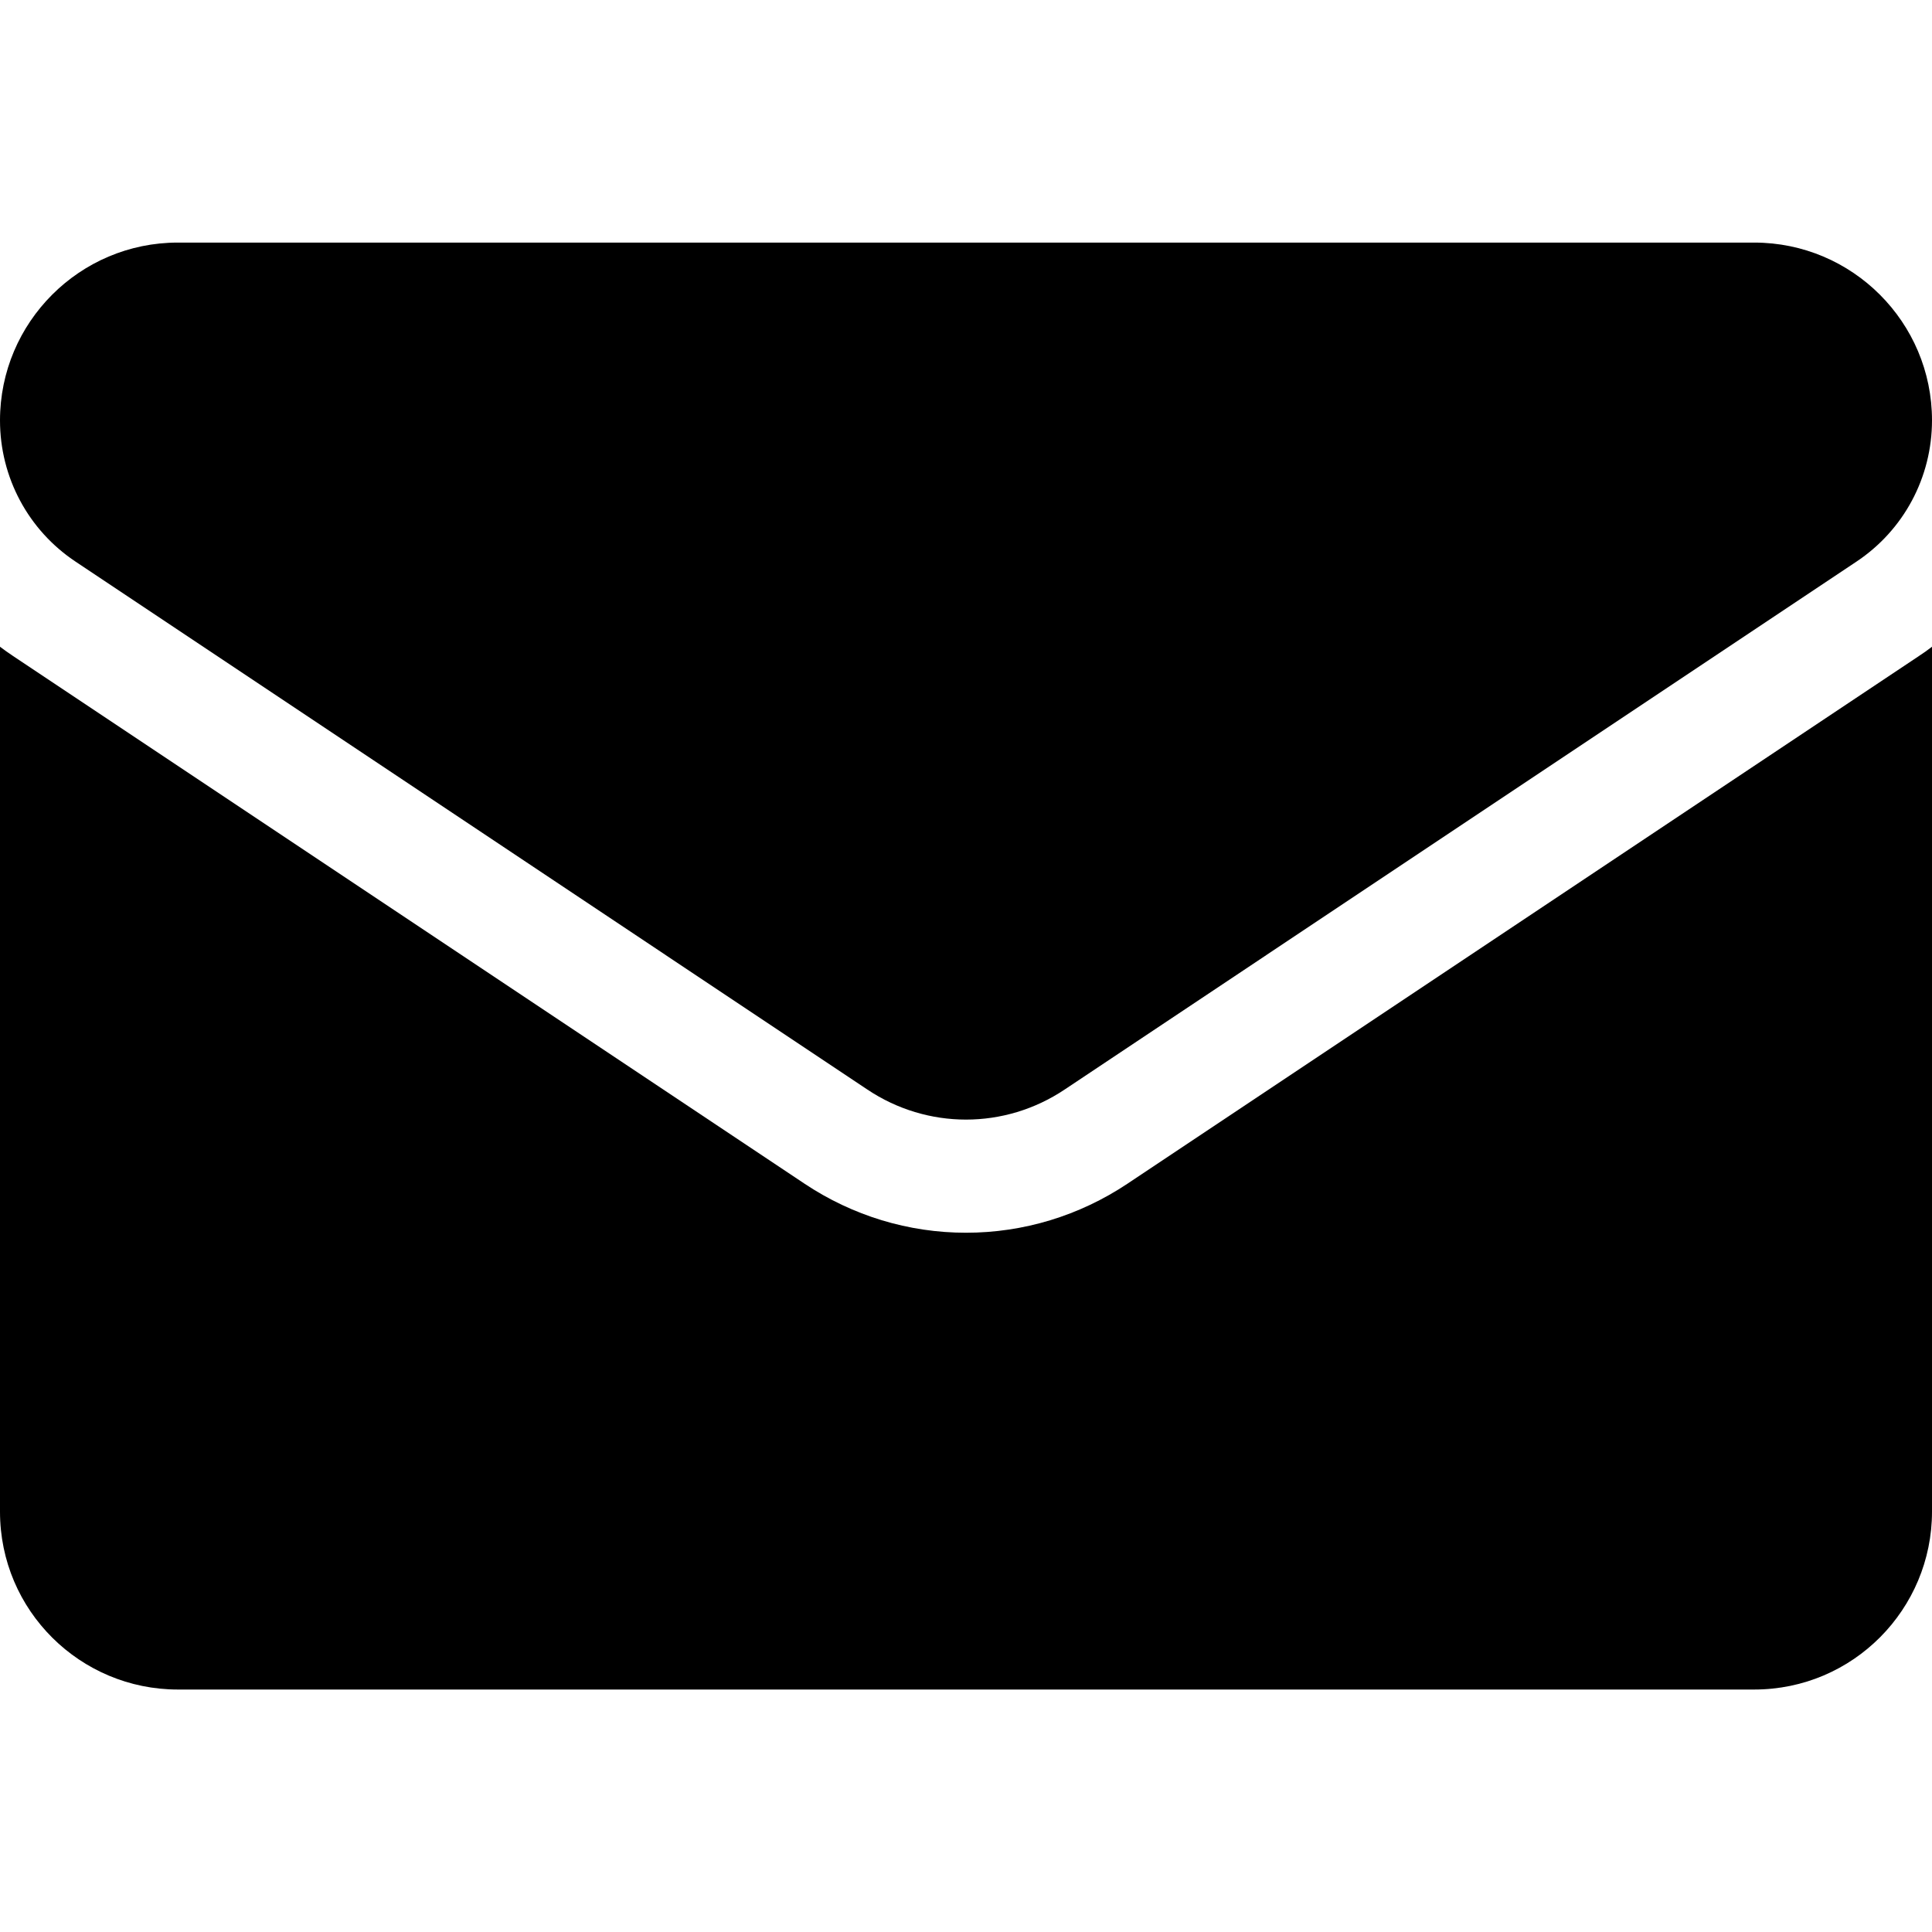
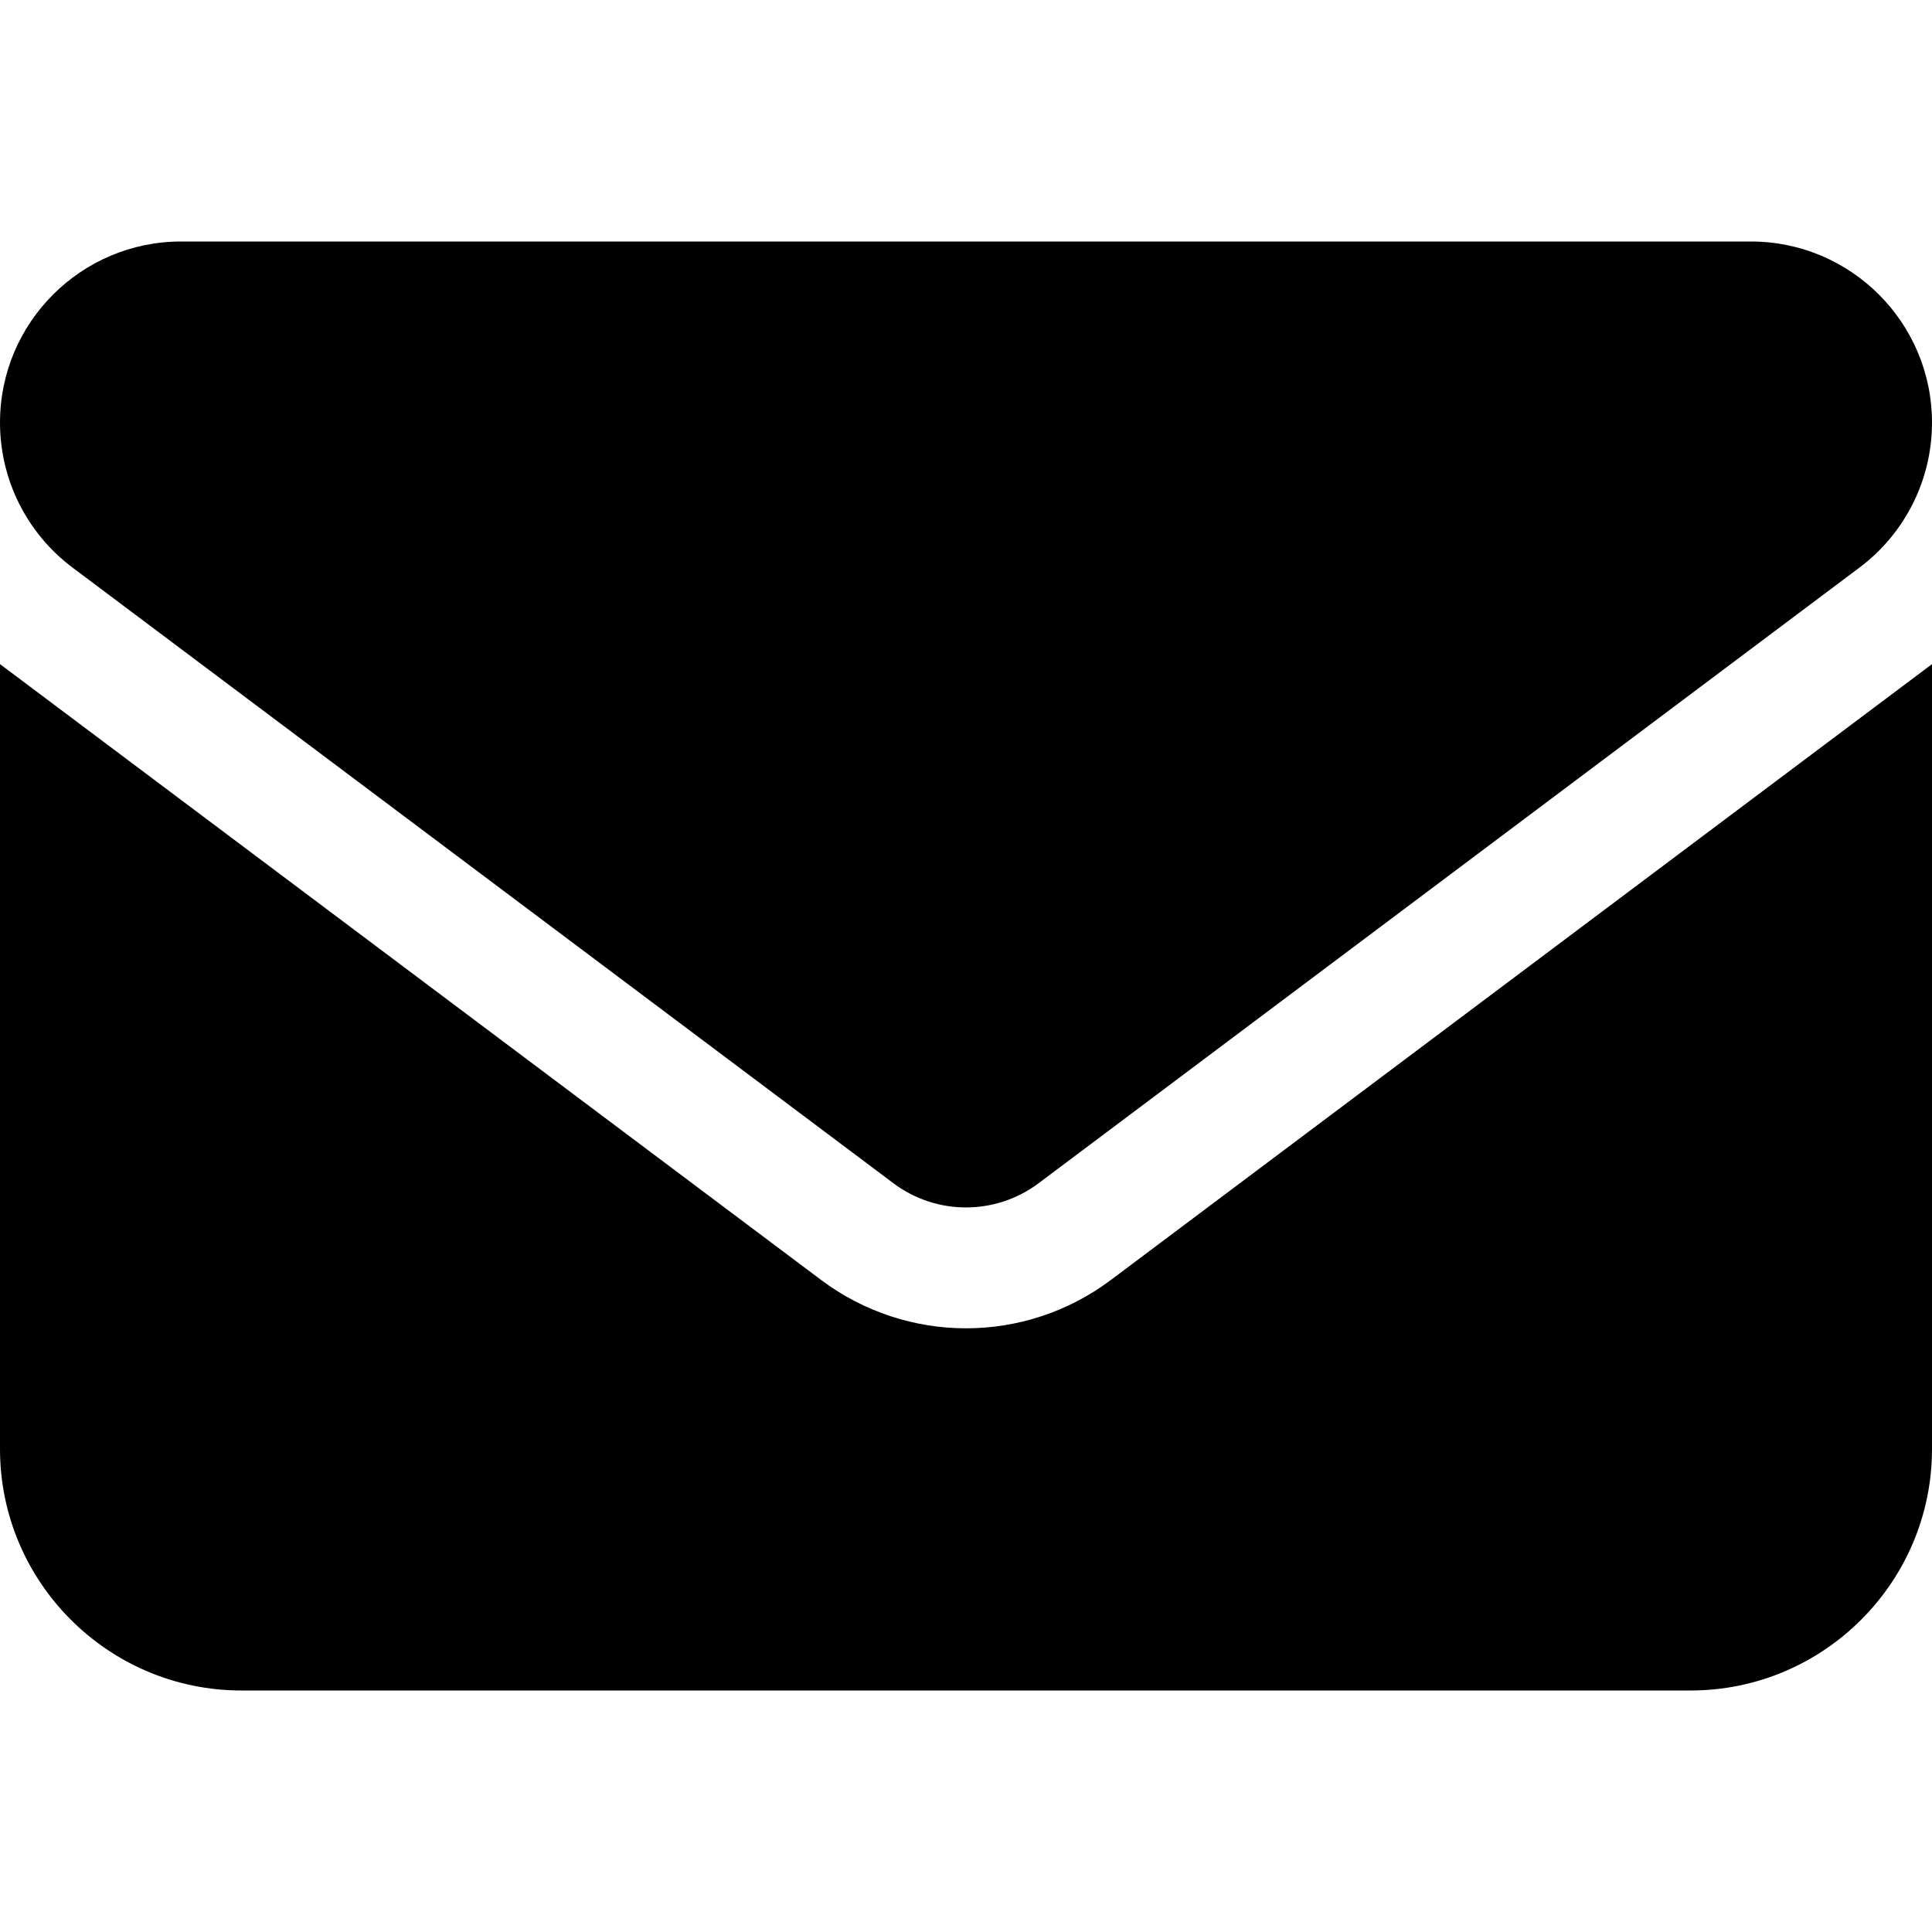
<svg xmlns="http://www.w3.org/2000/svg" width="16" height="16" viewBox="0 0 16 16">
  <defs />
-   <path d="M9.337,9.803 L15.893,5.432 C15.93,5.408 15.965,5.383 16,5.356 L16,12.519 C16,13.325 15.348,13.992 14.527,13.992 L1.473,13.992 C0.666,13.992 0,13.34 0,12.519 L0,5.356 C0.035,5.382 0.07,5.408 0.107,5.432 L6.663,9.803 C7.061,10.068 7.523,10.209 8,10.209 C8.477,10.209 8.939,10.068 9.337,9.803 Z" />
-   <path d="M0.627,4.652 C0.234,4.391 0,3.953 0,3.482 C0,2.669 0.661,2.009 1.472,2.009 L14.528,2.009 C15.34,2.009 16,2.669 16,3.481 C16,3.953 15.766,4.391 15.373,4.652 L8.817,9.023 C8.569,9.189 8.284,9.272 8,9.272 C7.716,9.272 7.431,9.189 7.183,9.023 Z" />
+   <path d="M1.5,2 C0.672,2 0,2.672 0,3.5 C0,3.972 0.222,4.416 0.6,4.7 L7.4,9.8 C7.756,10.066 8.244,10.066 8.6,9.8 L15.4,4.7 C15.778,4.416 16,3.972 16,3.5 C16,2.672 15.328,2 14.5,2 L1.5,2 Z M0,5.5 L0,12 C0,13.103 0.897,14 2,14 L14,14 C15.103,14 16,13.103 16,12 L16,5.5 L9.2,10.6 C8.488,11.134 7.513,11.134 6.8,10.6 L0,5.5 Z" />
</svg>
